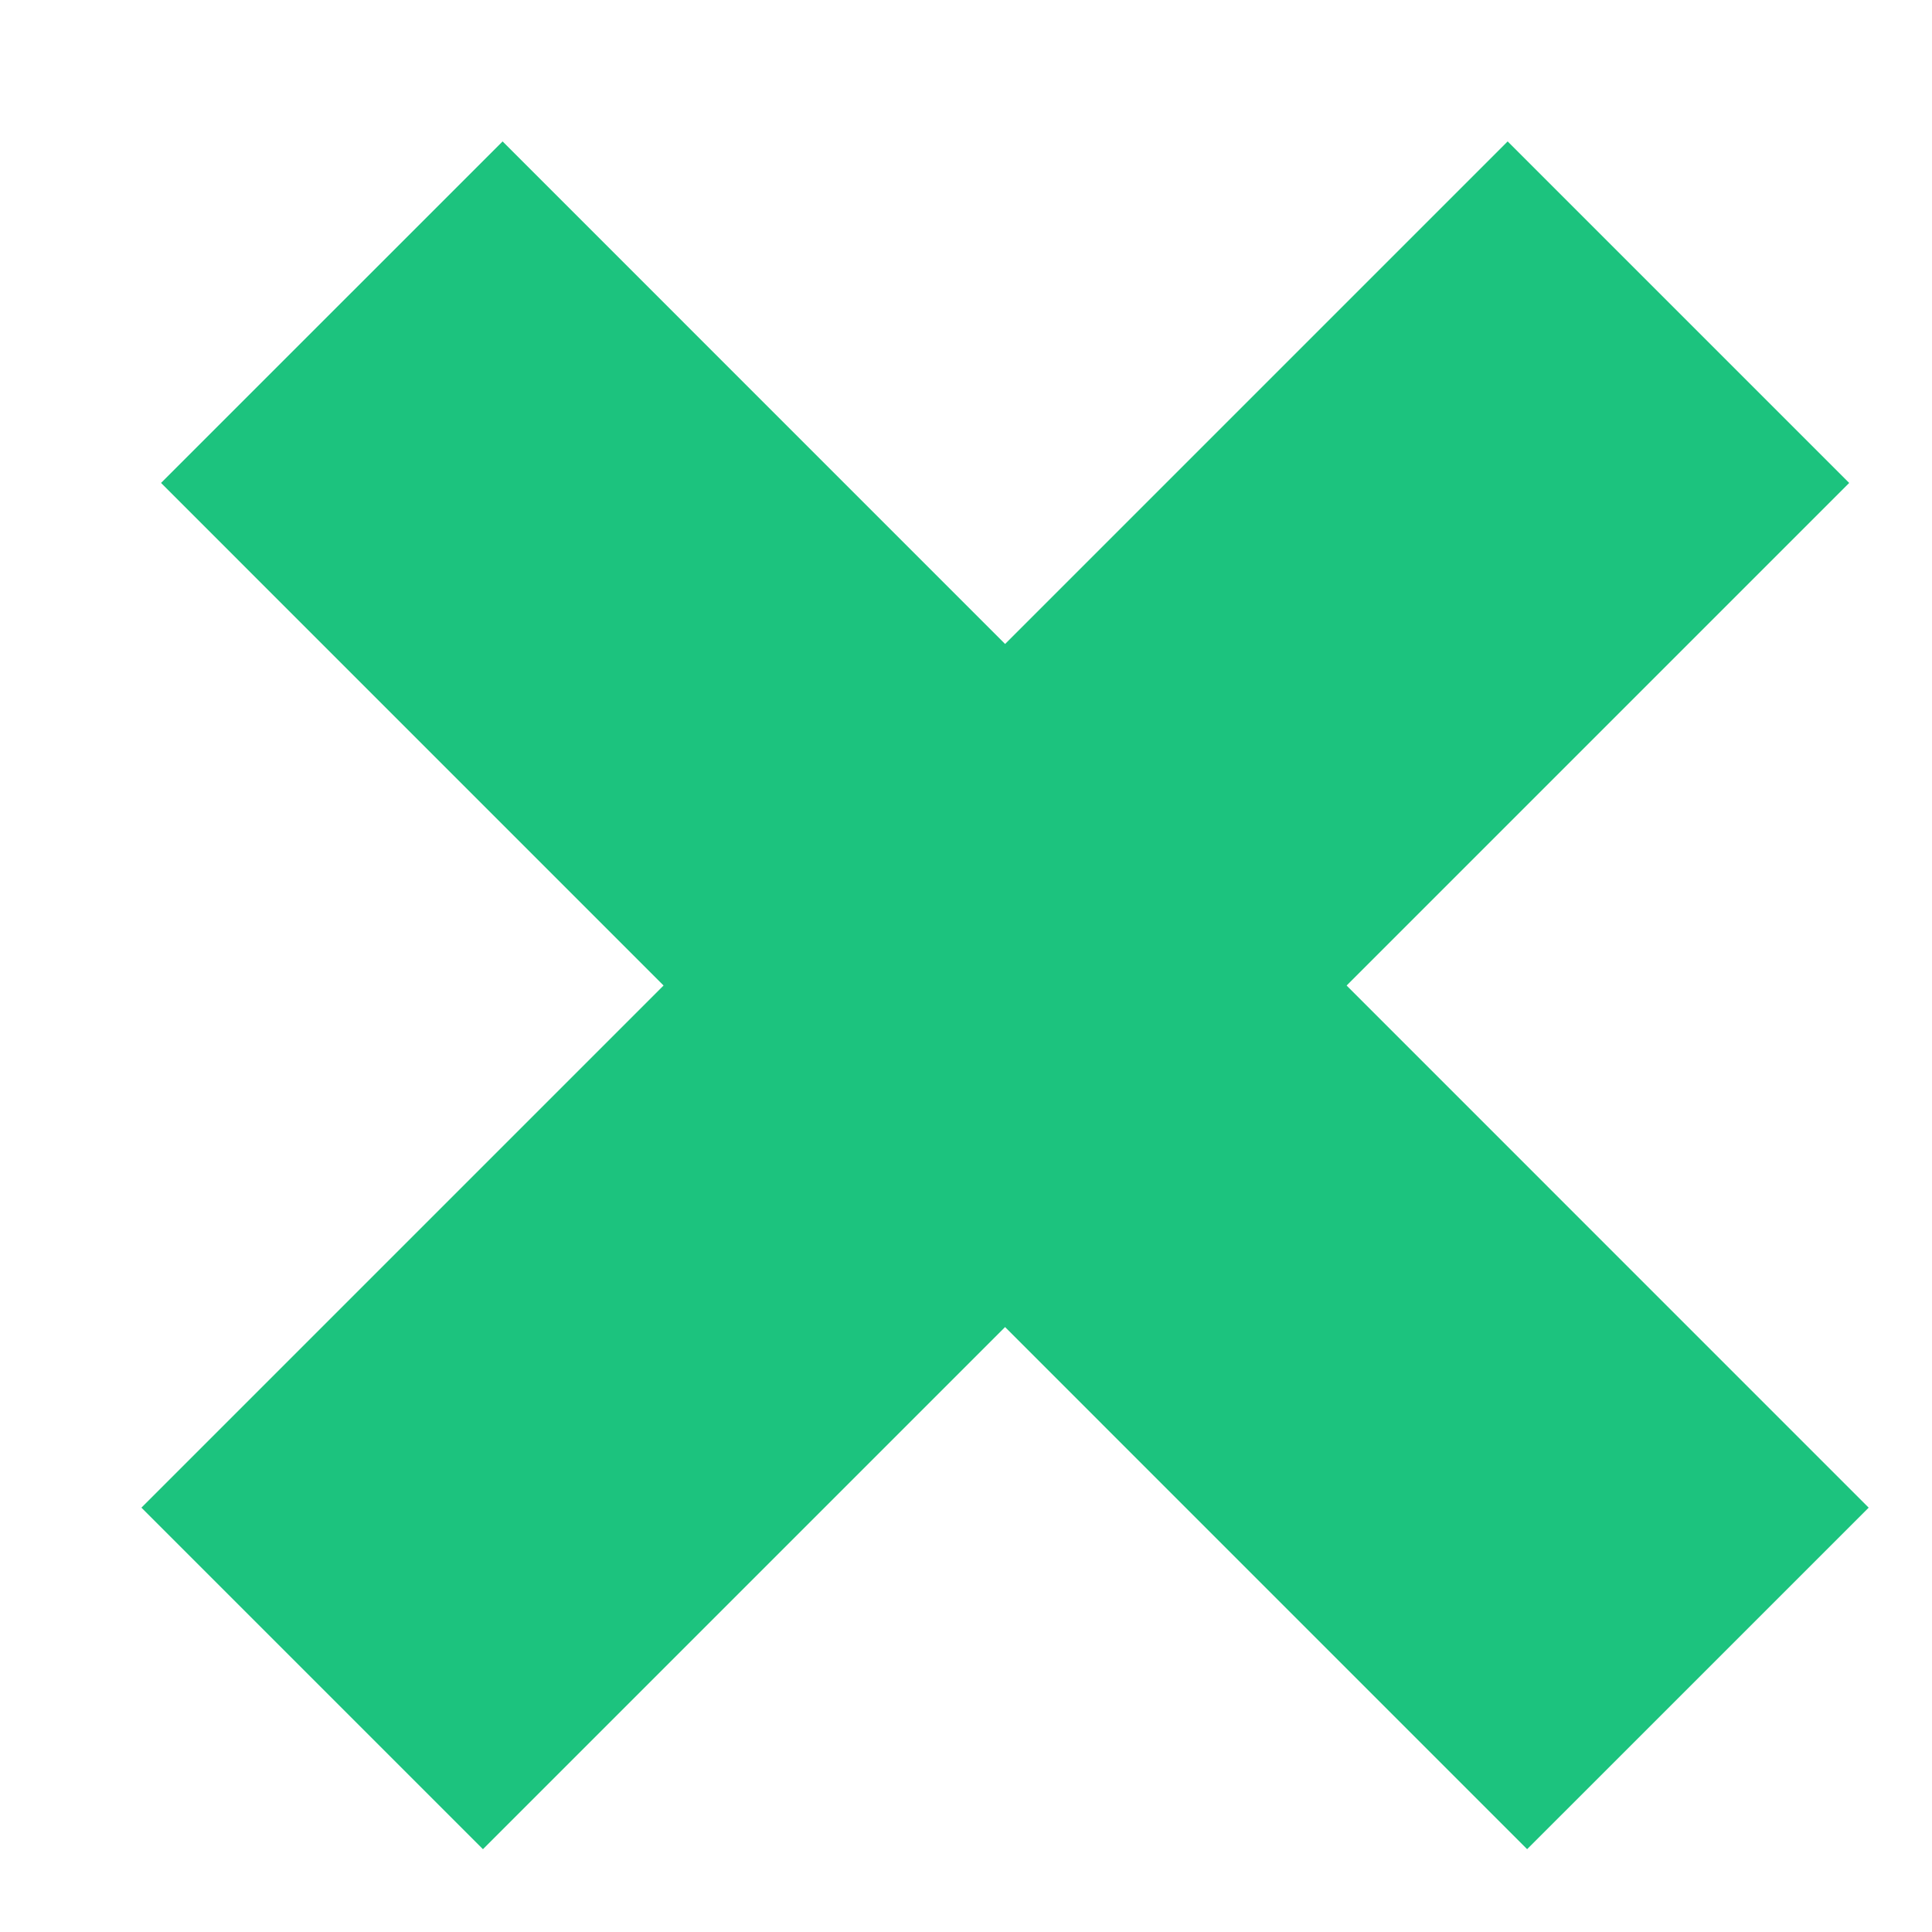
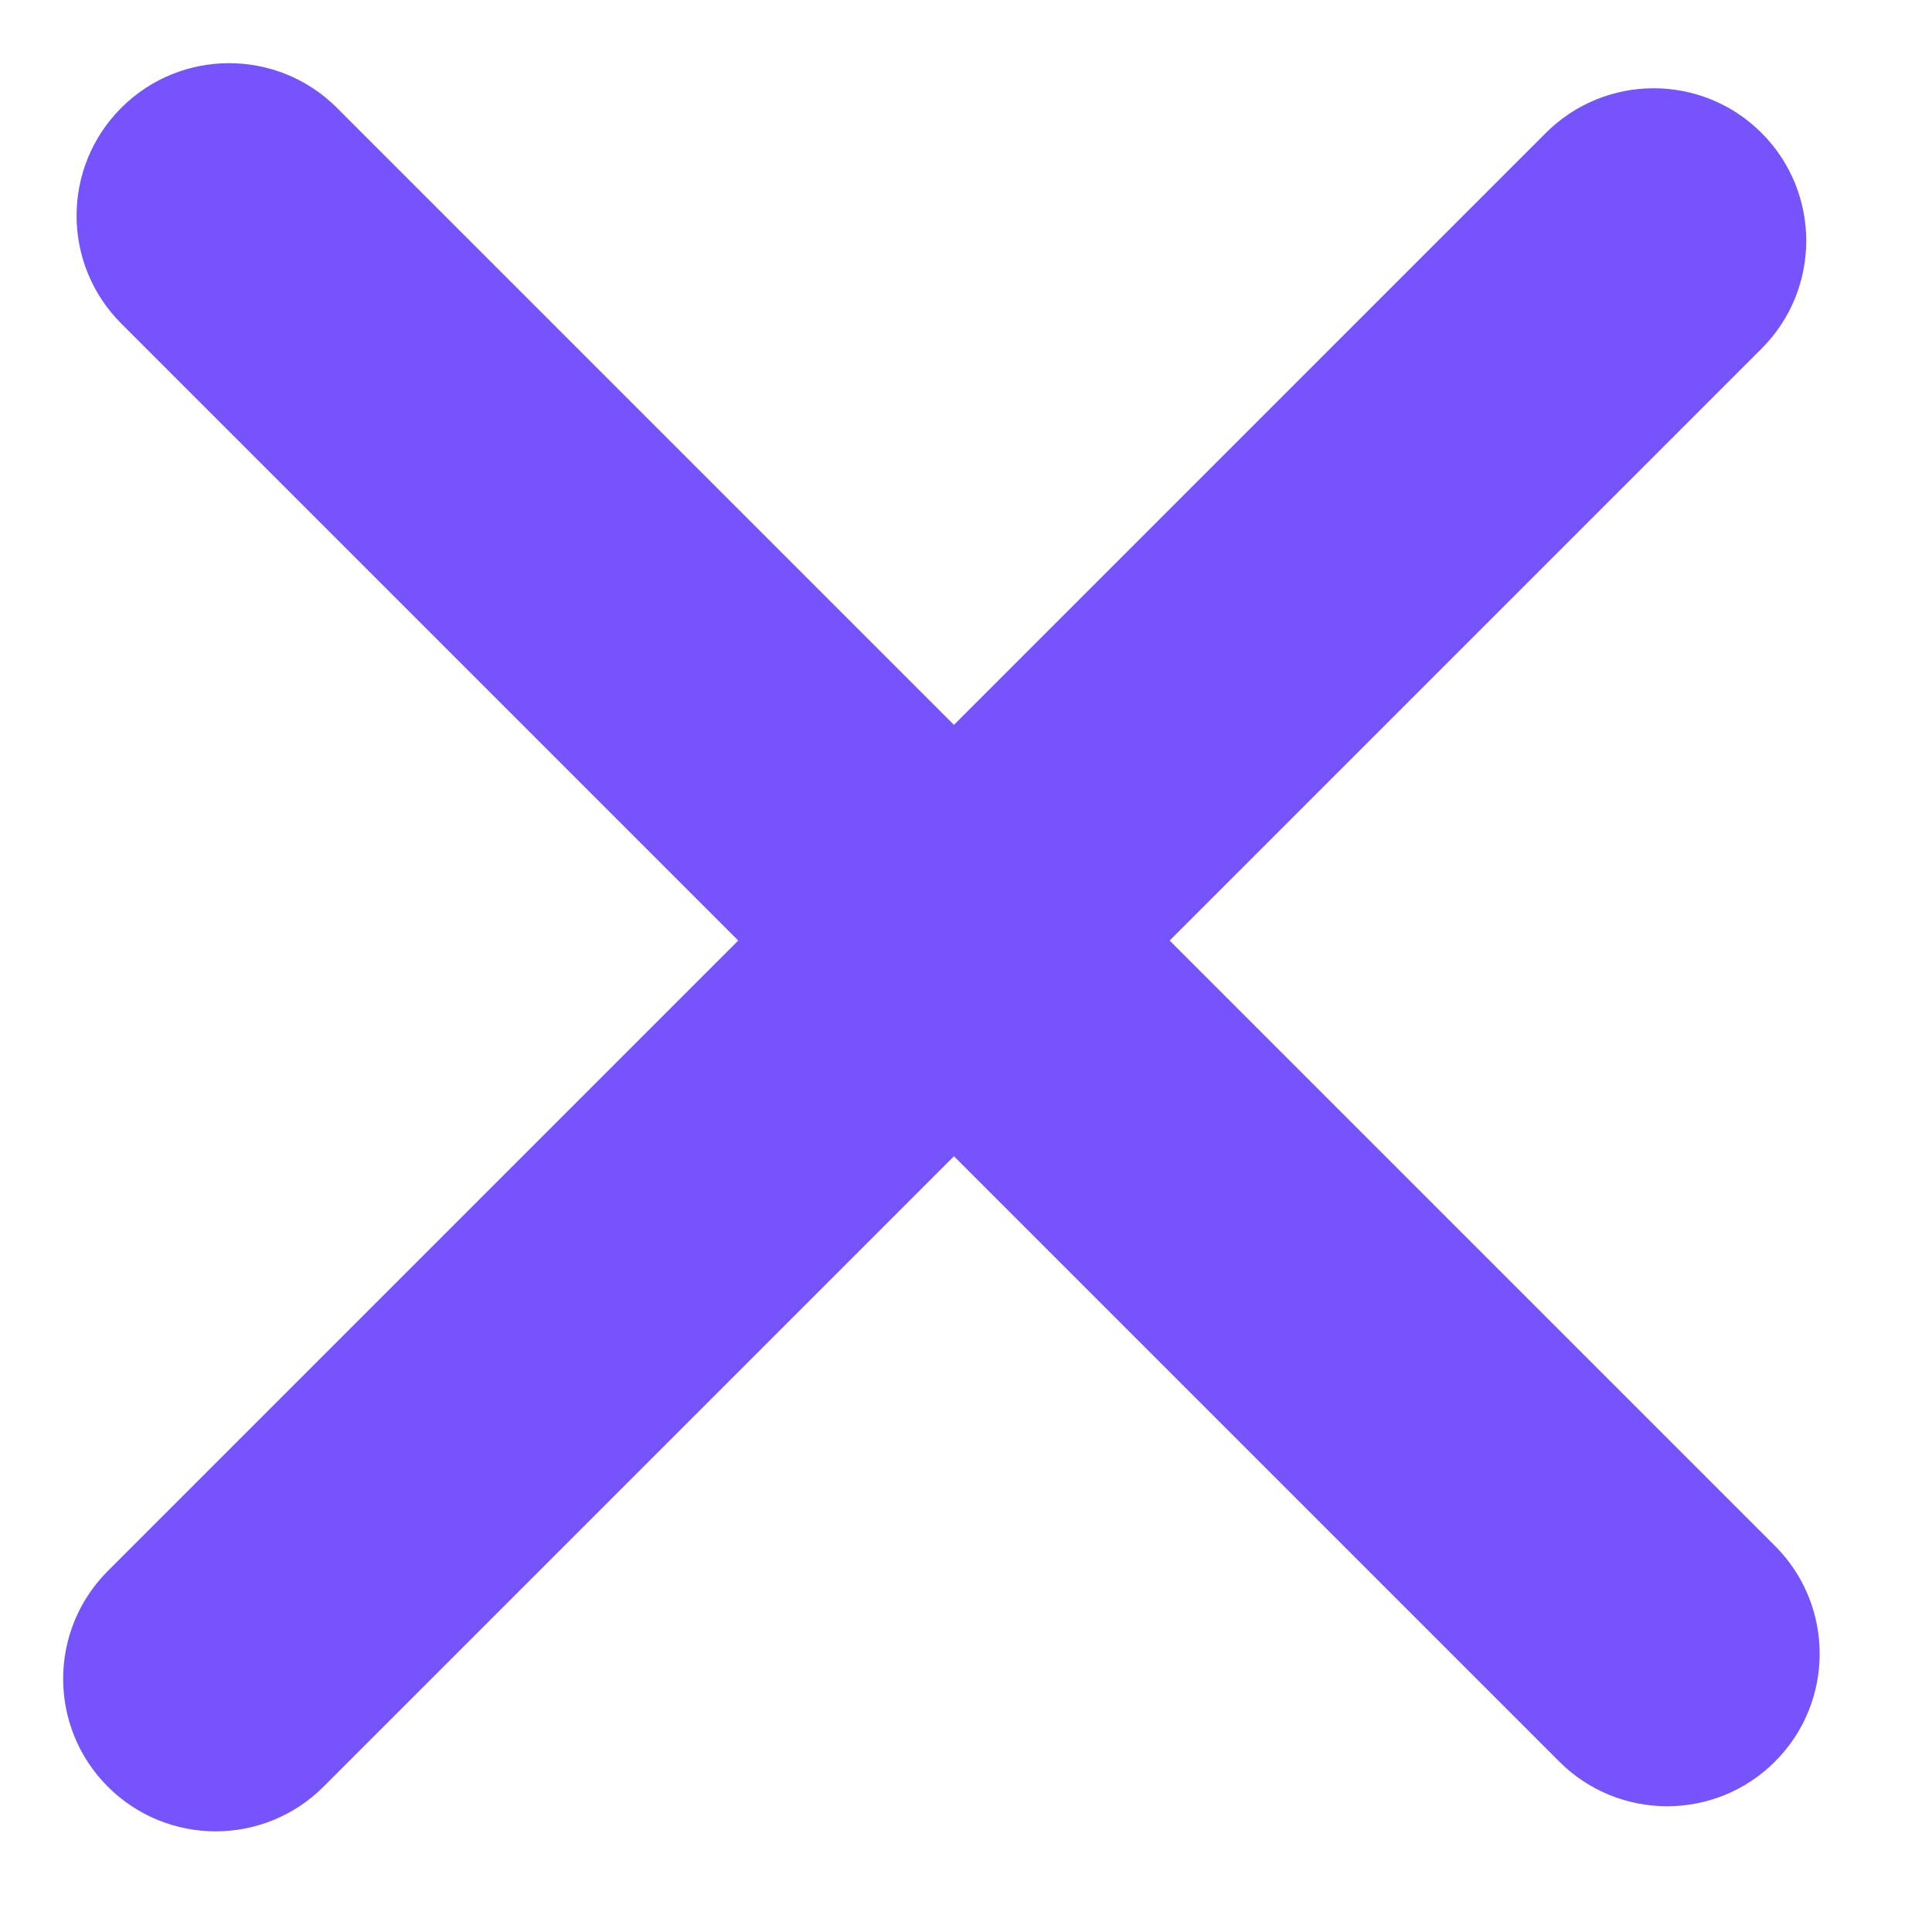
- <svg xmlns="http://www.w3.org/2000/svg" width="12" height="12" viewBox="0 0 12 12" fill="none">
-   <line x1="2.061" y1="1.939" x2="10.546" y2="10.425" stroke="#1CC37E" stroke-width="3" />
-   <line x1="1.939" y1="10.425" x2="10.425" y2="1.939" stroke="#1CC37E" stroke-width="3" />
+ <svg xmlns="http://www.w3.org/2000/svg" width="19" height="19" viewBox="0 0 19 19" fill="none">
+   <rect y="16.51" width="23" height="3" rx="1.5" transform="rotate(-45 0 16.5104)" fill="#7653FC" />
+   <rect x="2.253" width="23" height="3" rx="1.5" transform="rotate(45 2.25305 0)" fill="#7653FC" />
</svg>
